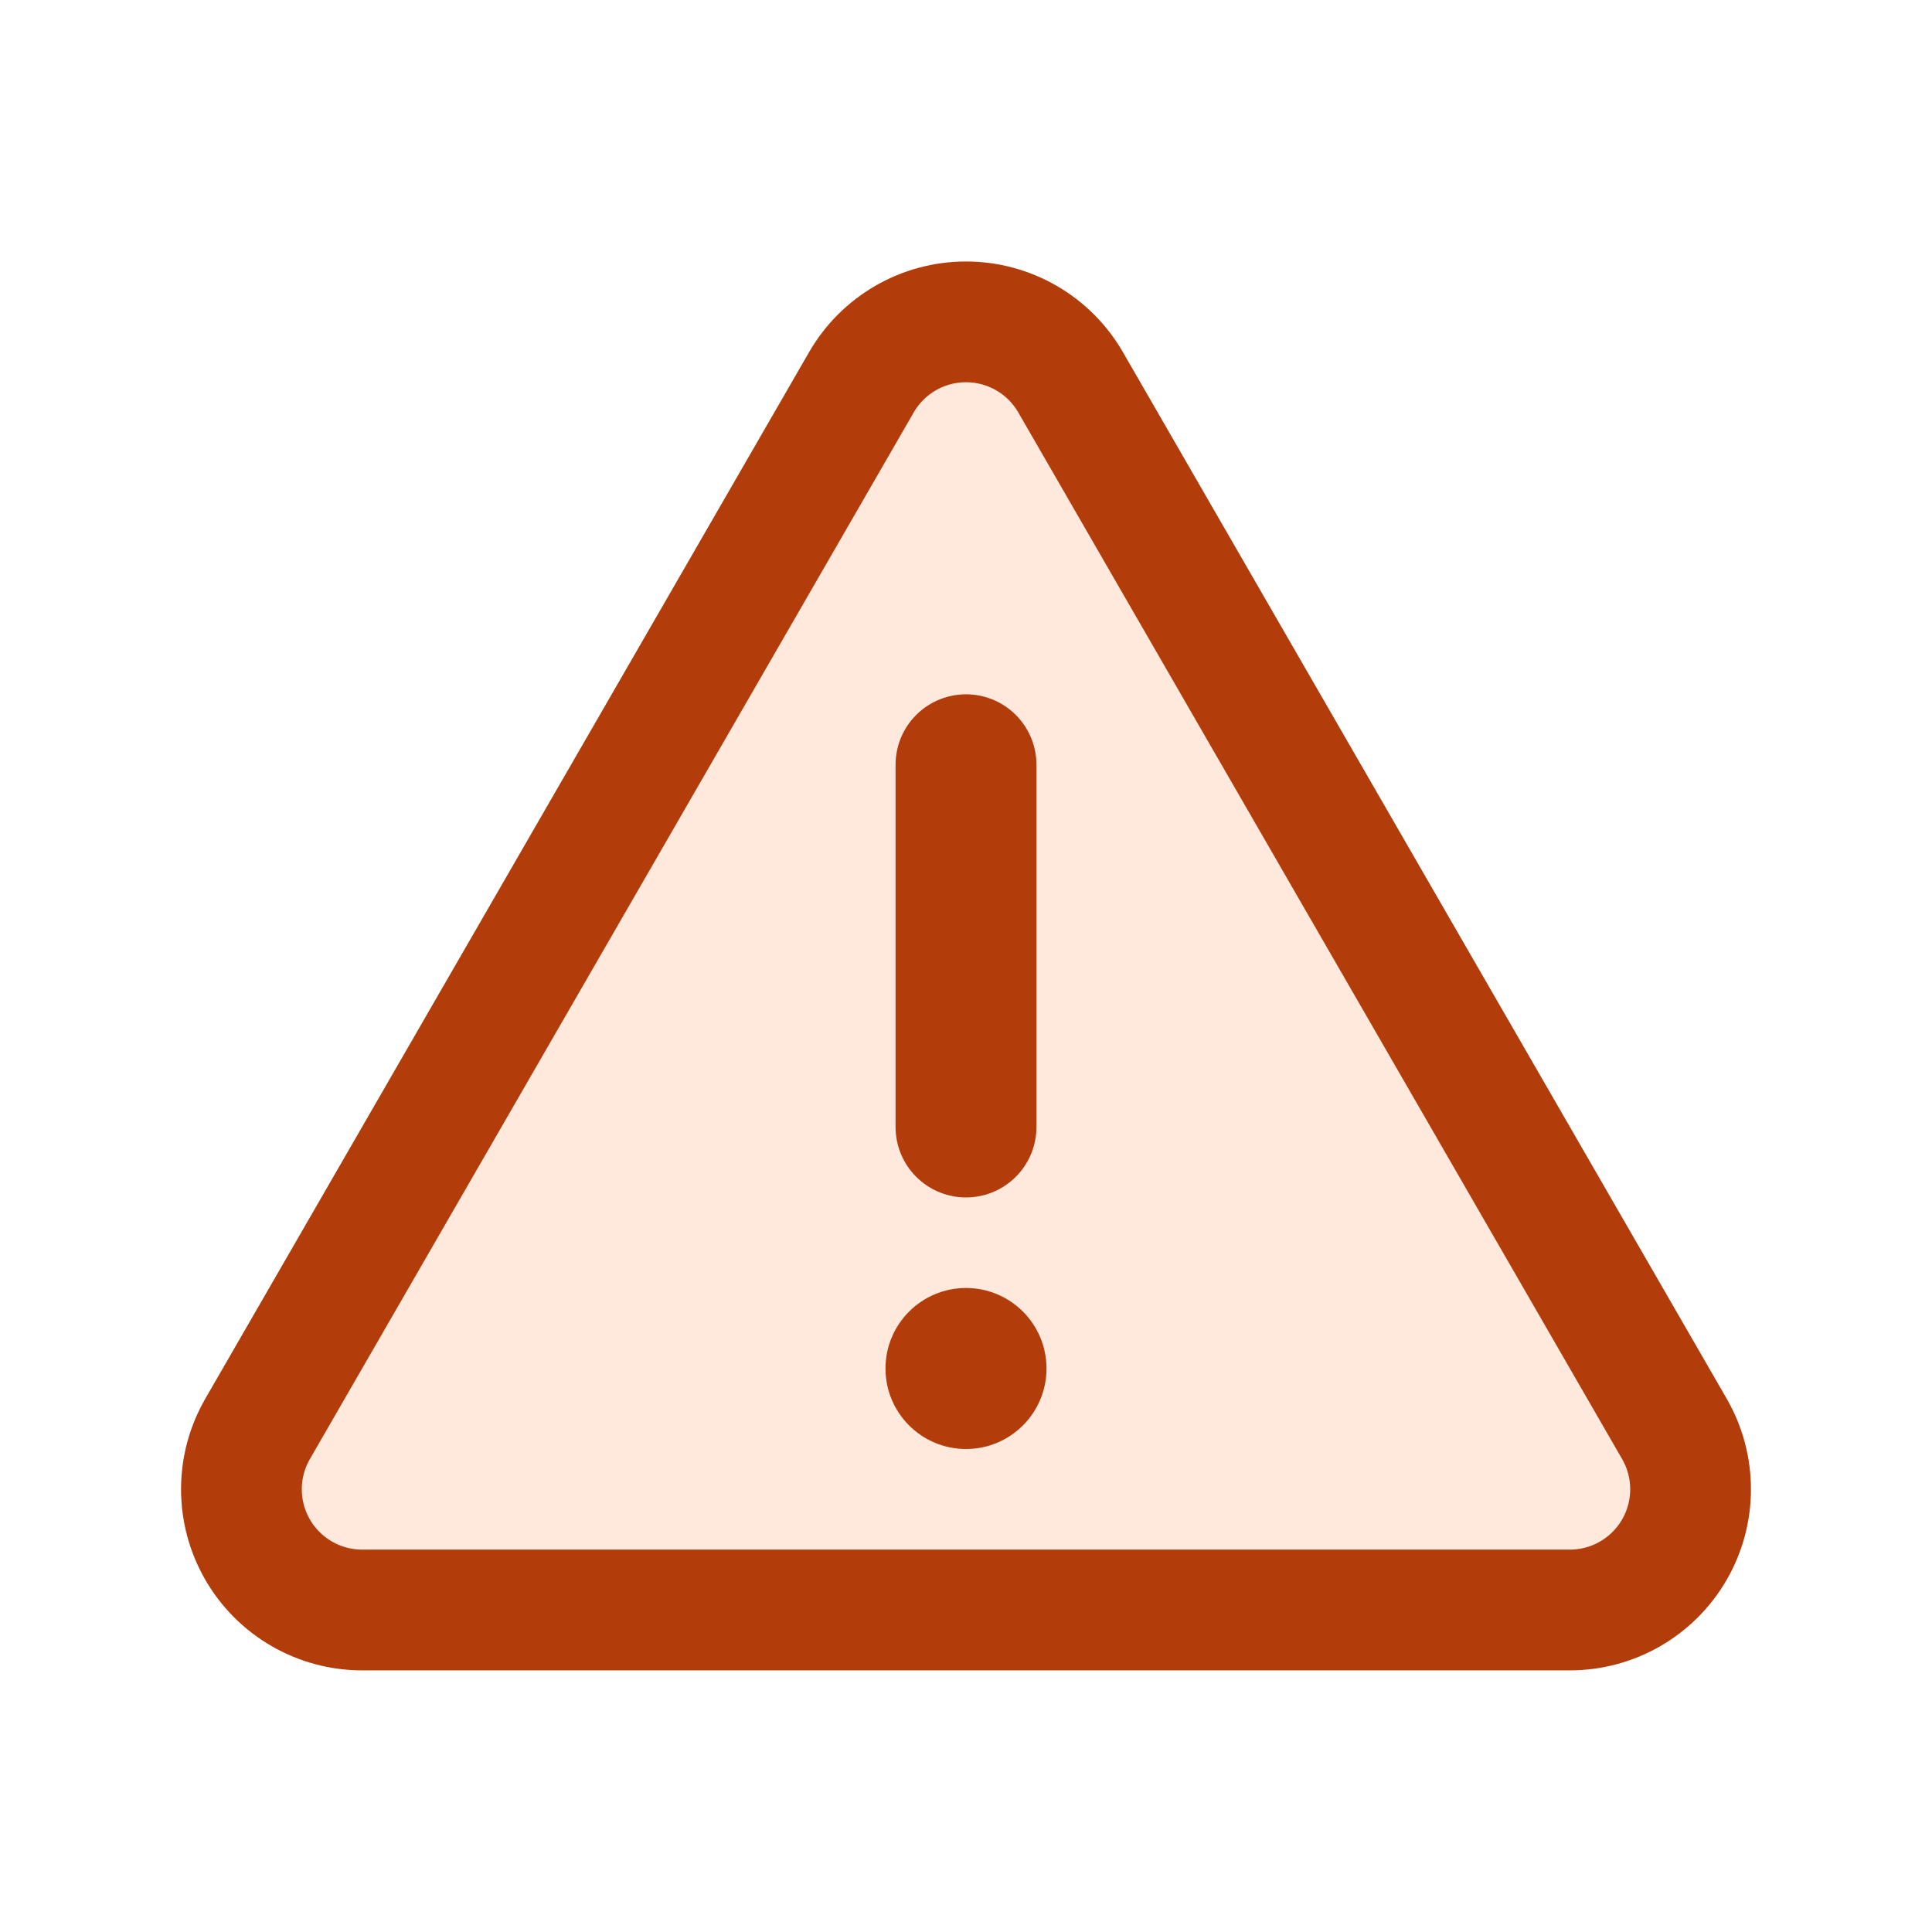
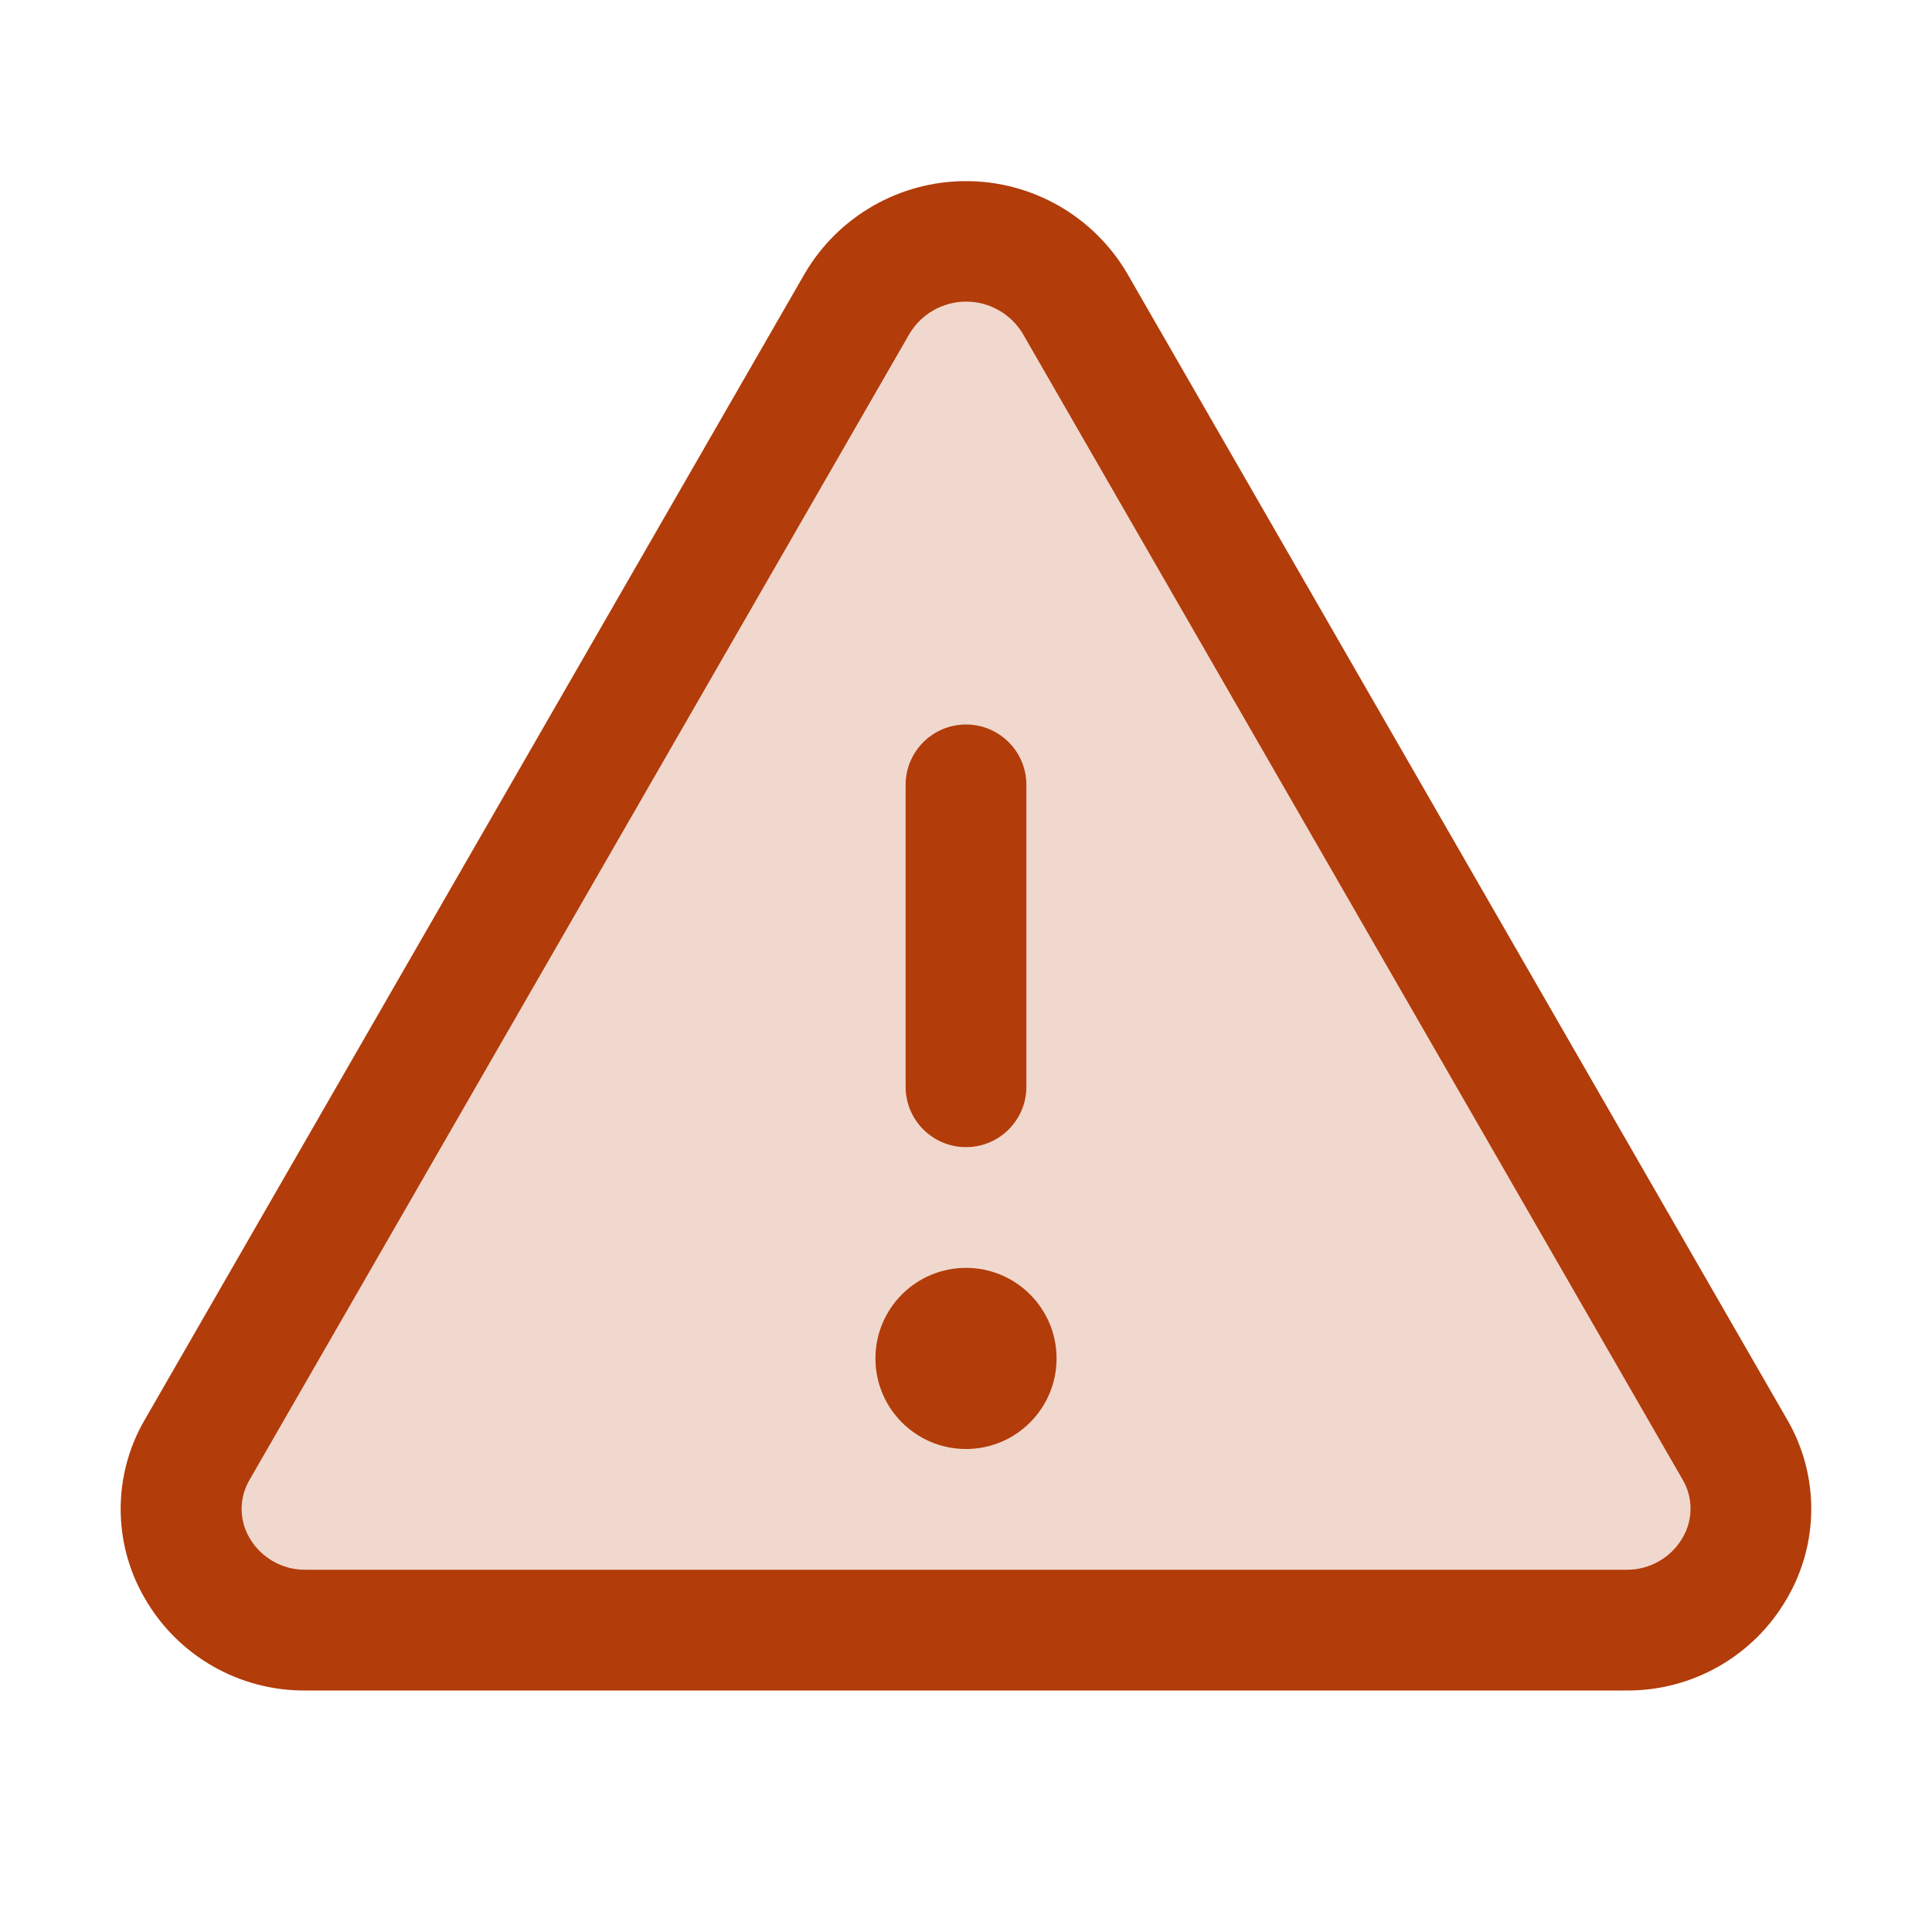
- <svg xmlns="http://www.w3.org/2000/svg" viewBox="0 0 48 48" width="48" height="48">
-   <path fill="#ffe8dc" stroke="#b23c0a" stroke-width="3" stroke-linecap="round" stroke-linejoin="round" d="M21.4 9.5a3 3 0 0 1 5.2 0l15 26A3 3 0 0 1 39 40H9a3 3 0 0 1-2.6-4.5Z" />
-   <path fill="none" stroke="#b23c0a" stroke-width="3.5" stroke-linecap="round" stroke-linejoin="round" d="M24 19v9" />
-   <circle cx="24" cy="34" r="2" fill="#b23c0a" />
+ <svg xmlns="http://www.w3.org/2000/svg" viewBox="0 0 256 256" fill="#b23c0a" width="48" height="48">
+   <path d="M215.46,216H40.54C27.92,216,20,202.79,26.13,192.09L113.59,40.22c6.3-11,22.52-11,28.82,0l87.46,151.87C236,202.79,228.08,216,215.46,216Z" opacity="0.2" />
+   <path d="M236.8,188.09,149.35,36.22h0a24.76,24.76,0,0,0-42.7,0L19.2,188.09a23.51,23.51,0,0,0,0,23.72A24.35,24.35,0,0,0,40.55,224h174.9a24.35,24.35,0,0,0,21.33-12.19A23.51,23.51,0,0,0,236.8,188.09ZM222.93,203.8a8.5,8.5,0,0,1-7.48,4.2H40.55a8.5,8.5,0,0,1-7.48-4.2,7.59,7.59,0,0,1,0-7.72L120.52,44.21a8.75,8.75,0,0,1,15,0l87.45,151.87A7.59,7.59,0,0,1,222.93,203.8ZM120,144V104a8,8,0,0,1,16,0v40a8,8,0,0,1-16,0Zm20,36a12,12,0,1,1-12-12A12,12,0,0,1,140,180Z" />
</svg>
